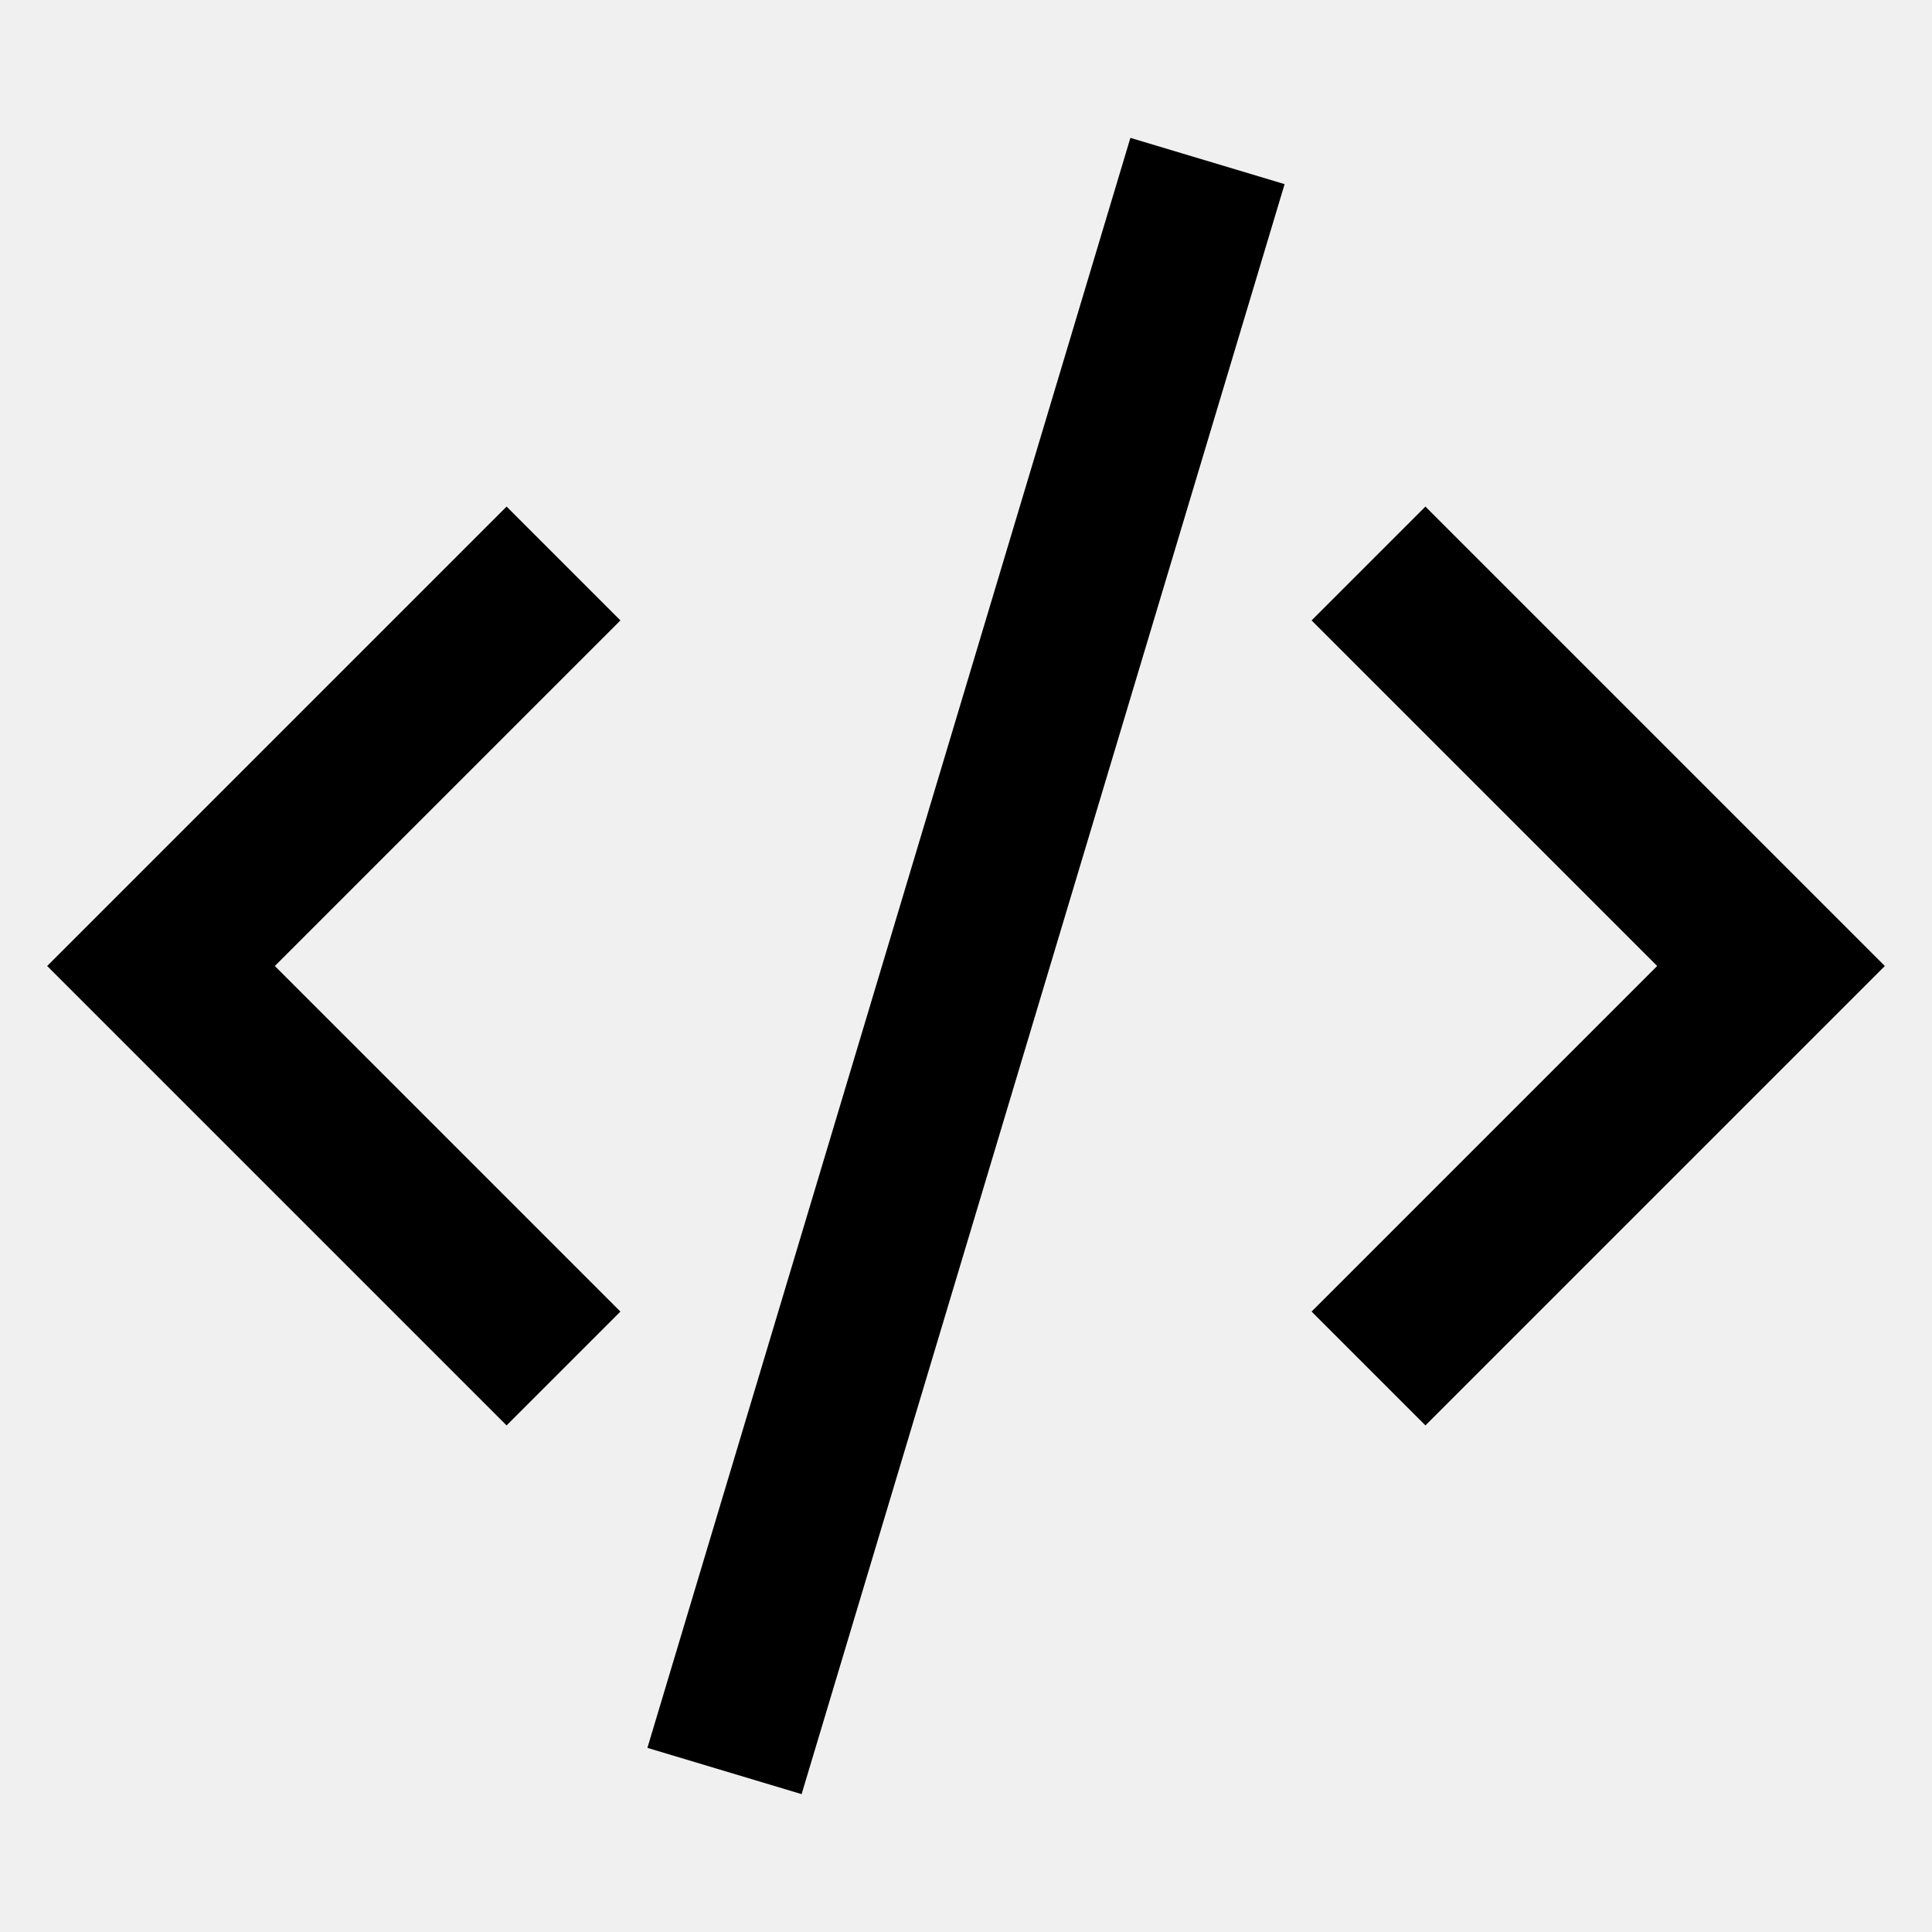
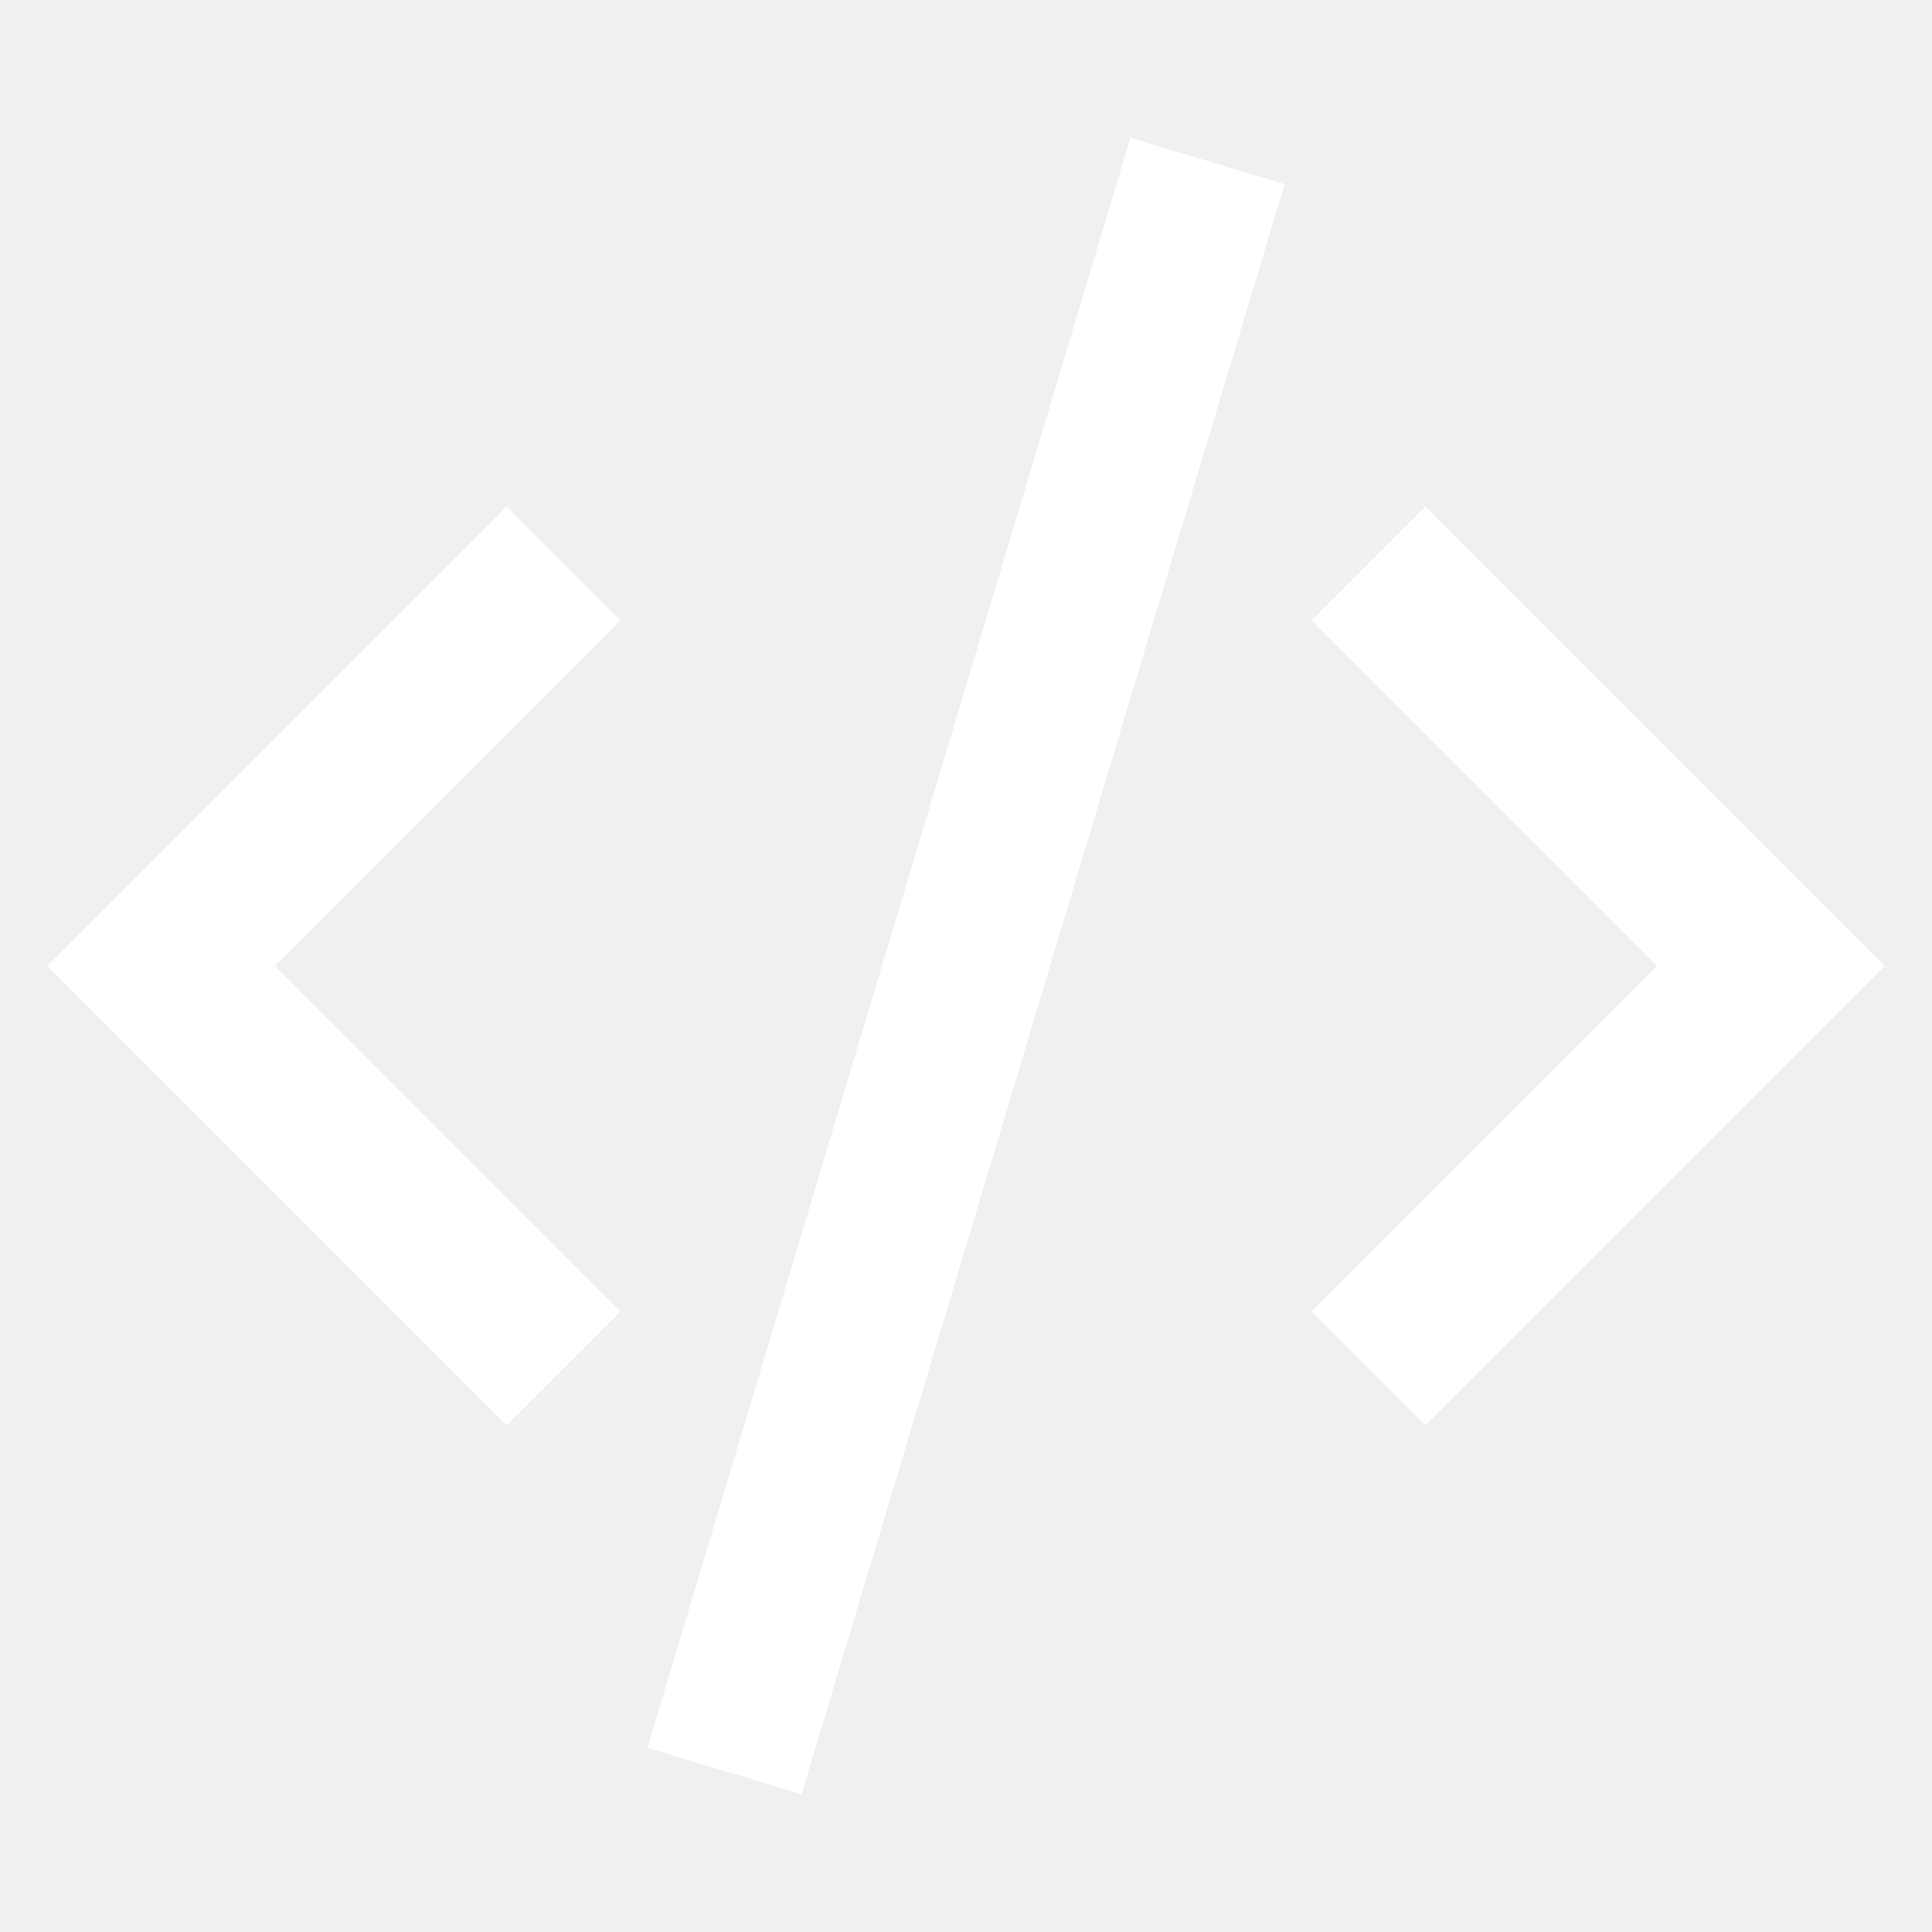
<svg xmlns="http://www.w3.org/2000/svg" width="24px" height="24px" viewBox="0 0 24 24">
-   <path fill="none" stroke="#000" stroke-width="2" d="M9,22 L15,2 M17,17 L22,12 L17,7 M7,17 L2,12 L7,7" />
+   <path fill="none" stroke="#fff" stroke-width="2" d="M9,22 L15,2 M17,17 L22,12 L17,7 M7,17 L2,12 L7,7" />
</svg>
